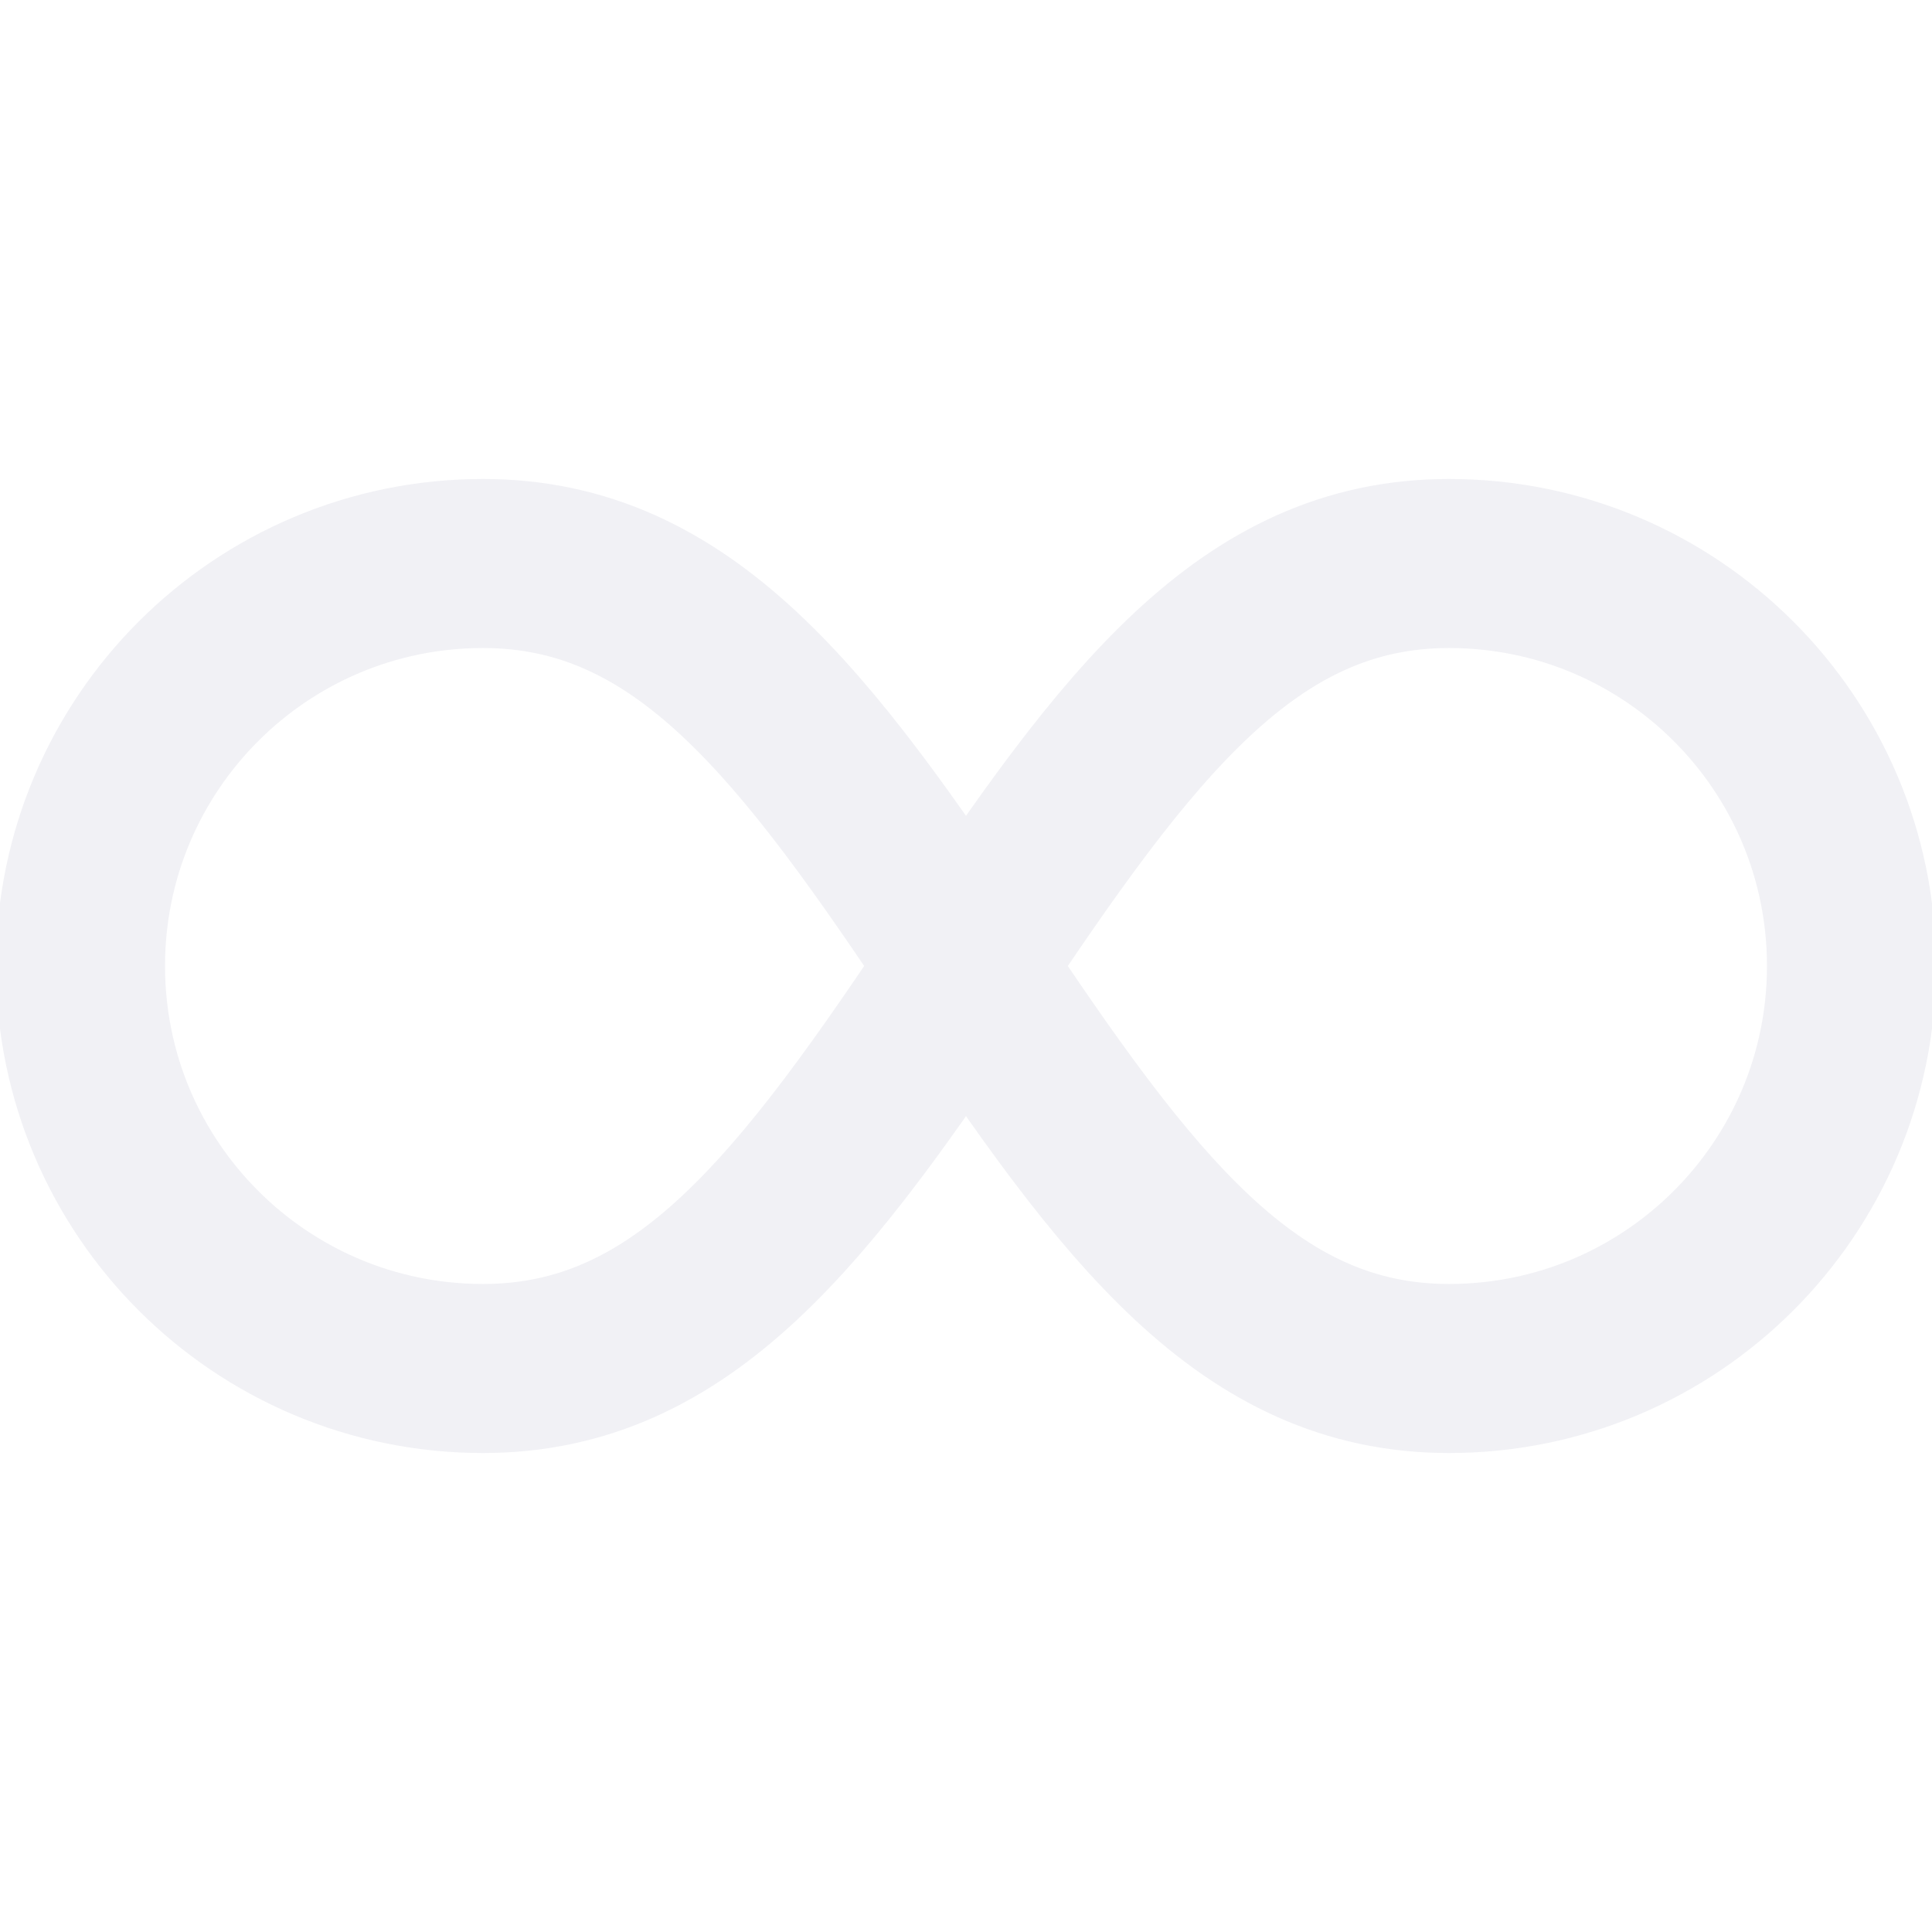
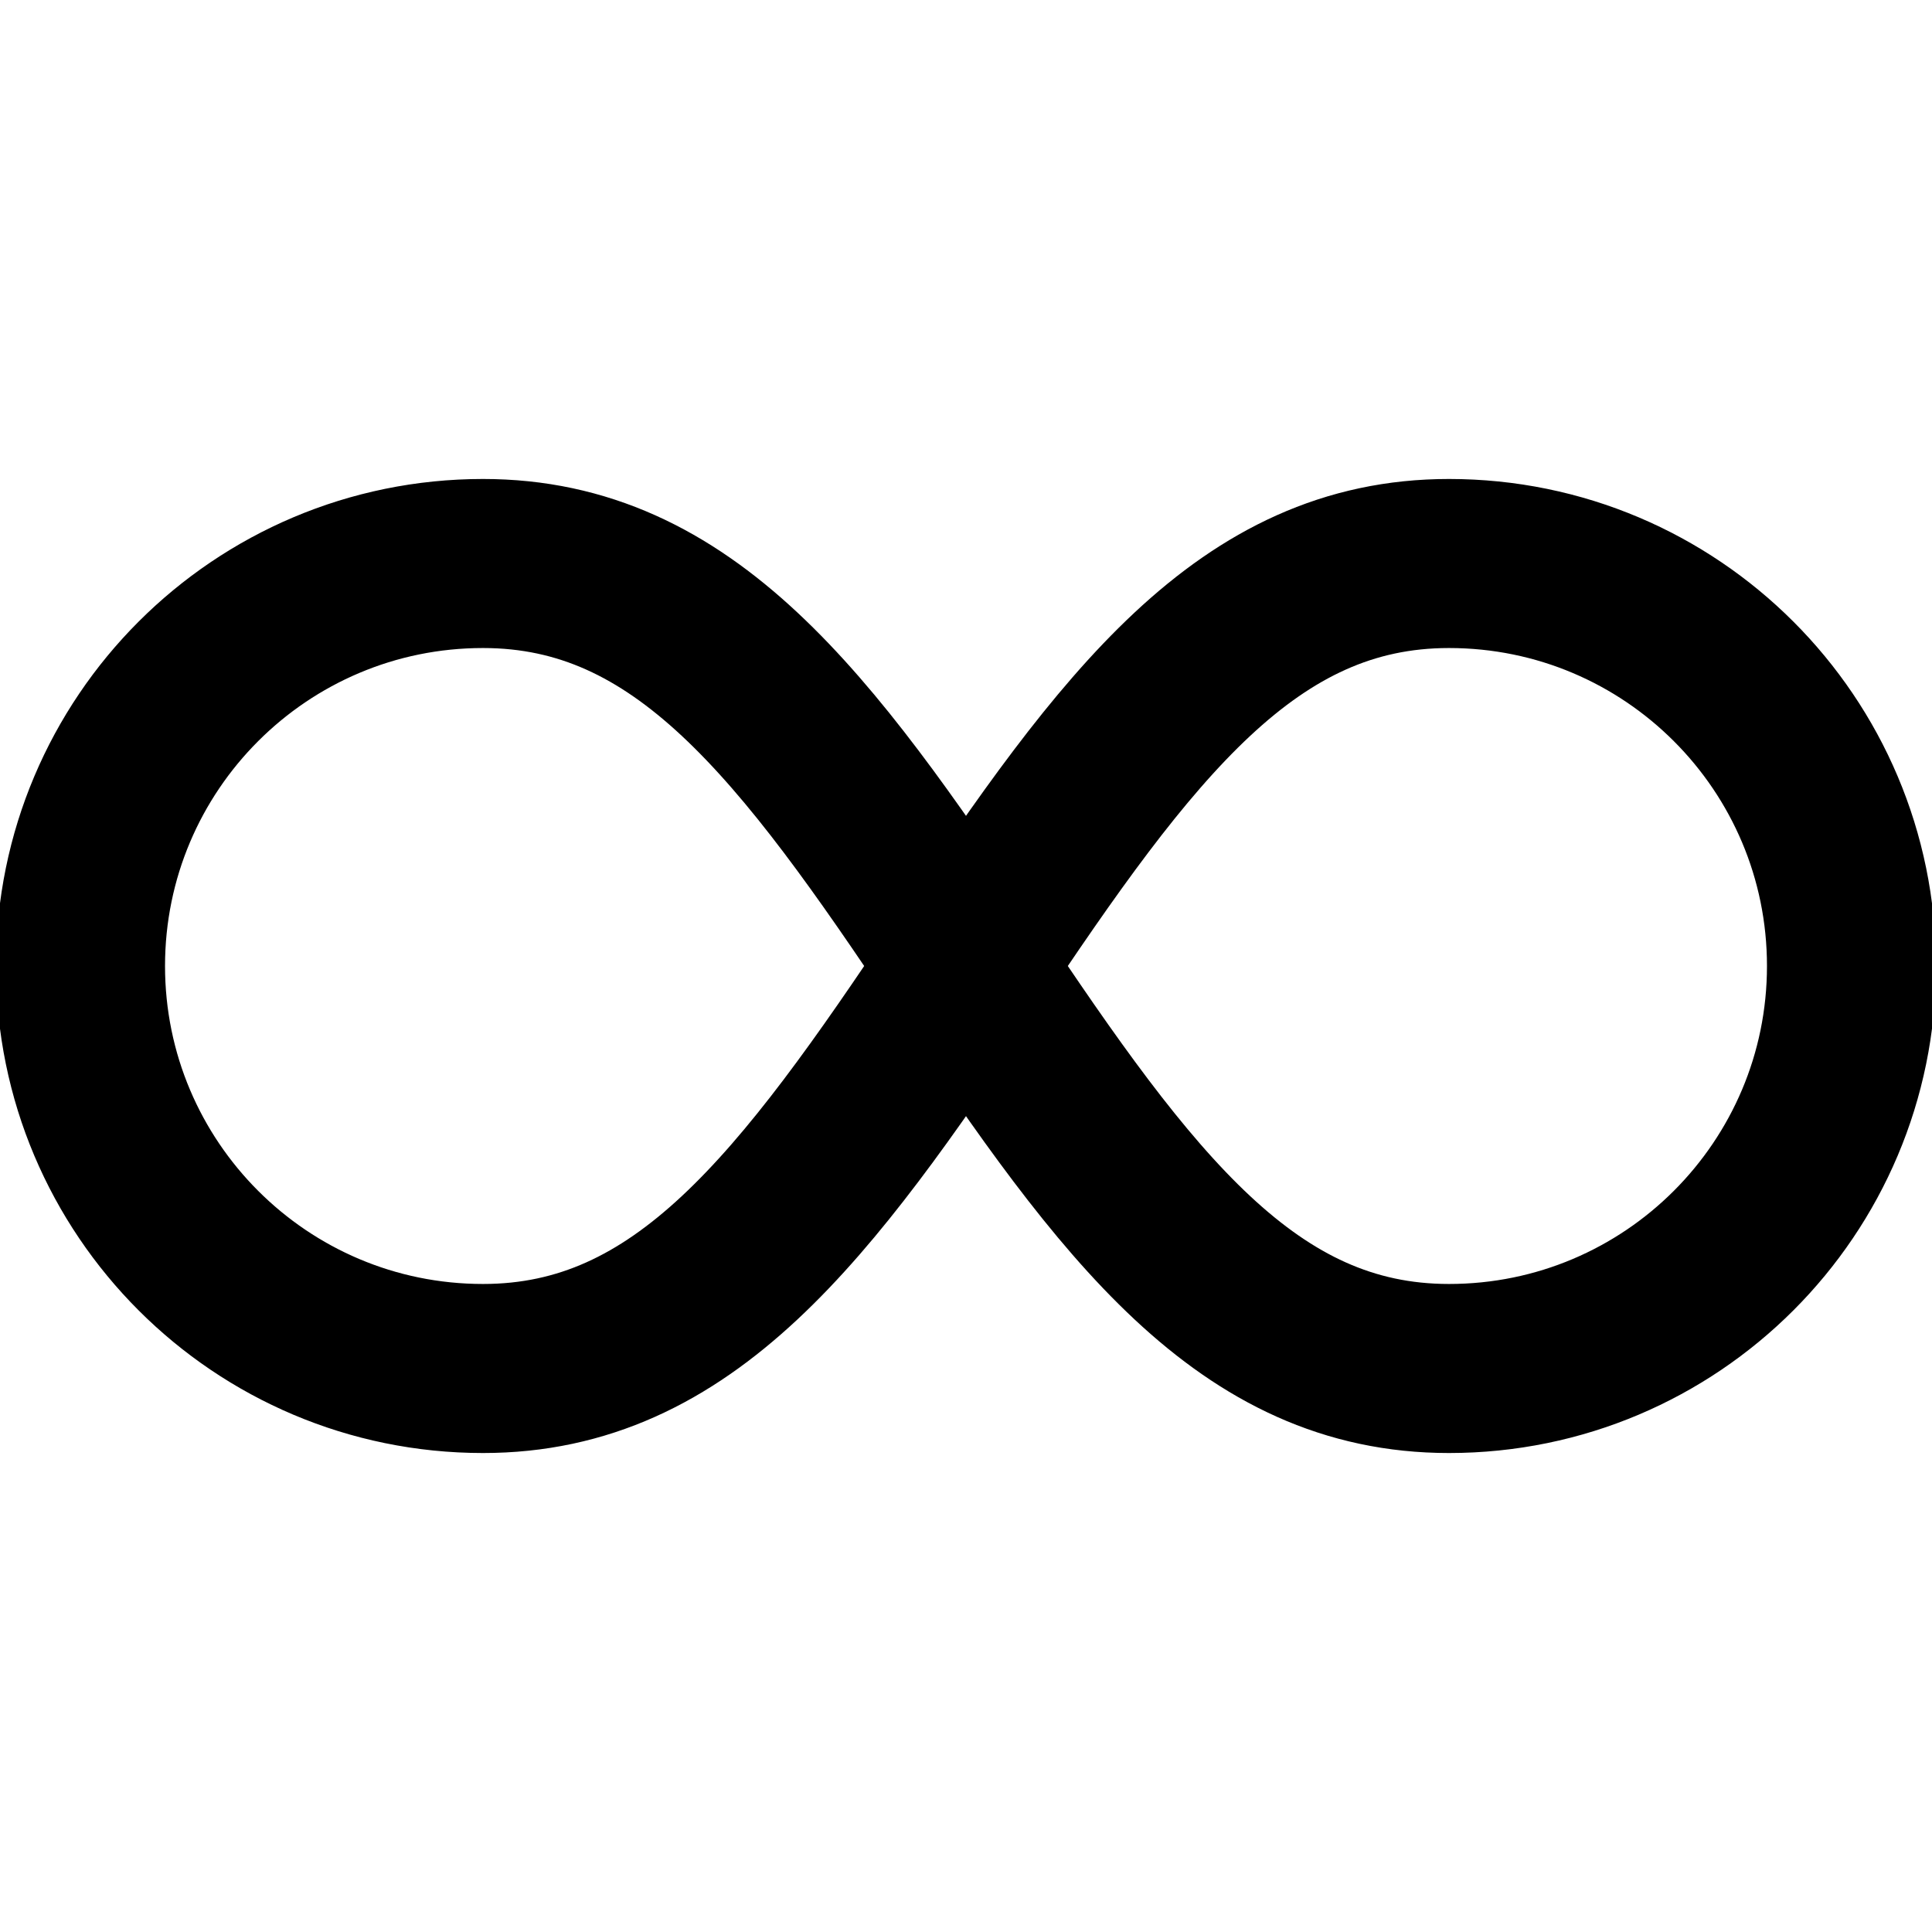
<svg xmlns="http://www.w3.org/2000/svg" viewBox="0 0 24 24">
-   <path d="M12 12c-2-3-3.5-5-6-5a5 5 0 0 0 0 10c2.5 0 4-2 6-5s3.5-5 6-5a5 5 0 0 1 0 10c-2.5 0-4-2-6-5Z" fill="none" stroke="#F1F1F5" stroke-width="2.1" stroke-linecap="round" />
+   <path d="M12 12c-2-3-3.5-5-6-5a5 5 0 0 0 0 10c2.5 0 4-2 6-5s3.5-5 6-5a5 5 0 0 1 0 10c-2.5 0-4-2-6-5Z" fill="none" stroke="currentColor" stroke-width="2.1" stroke-linecap="round" />
</svg>
